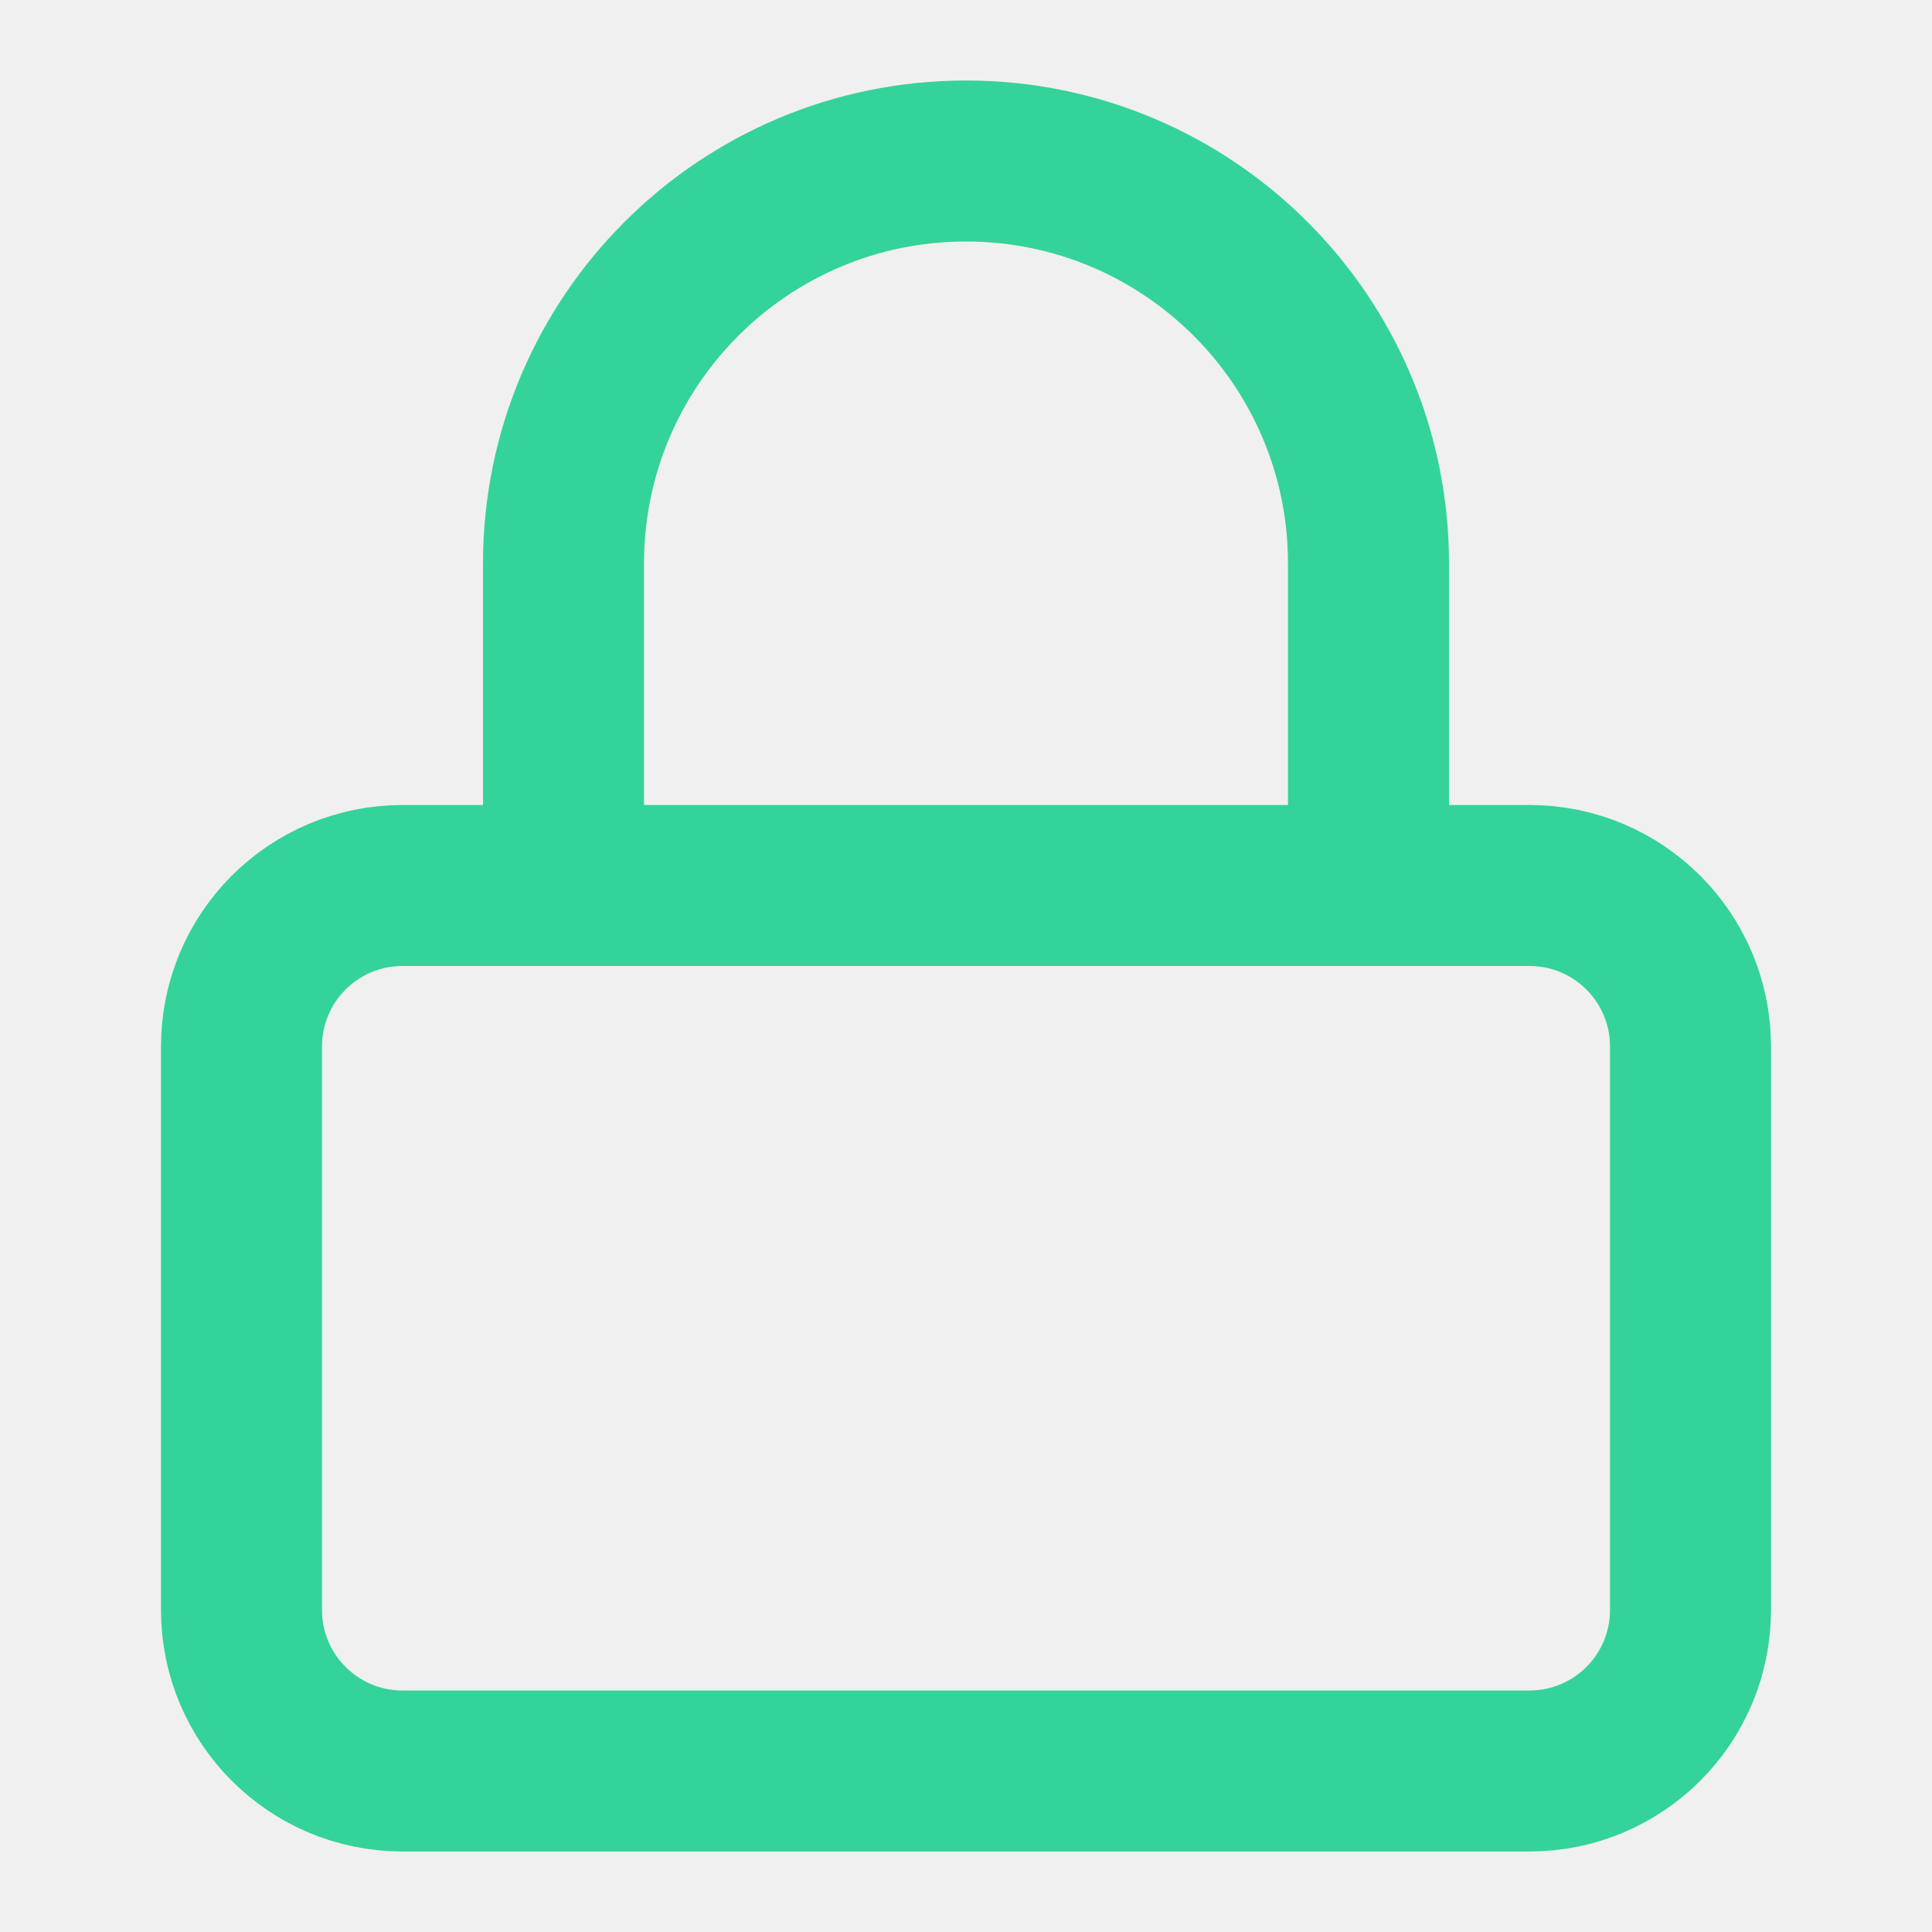
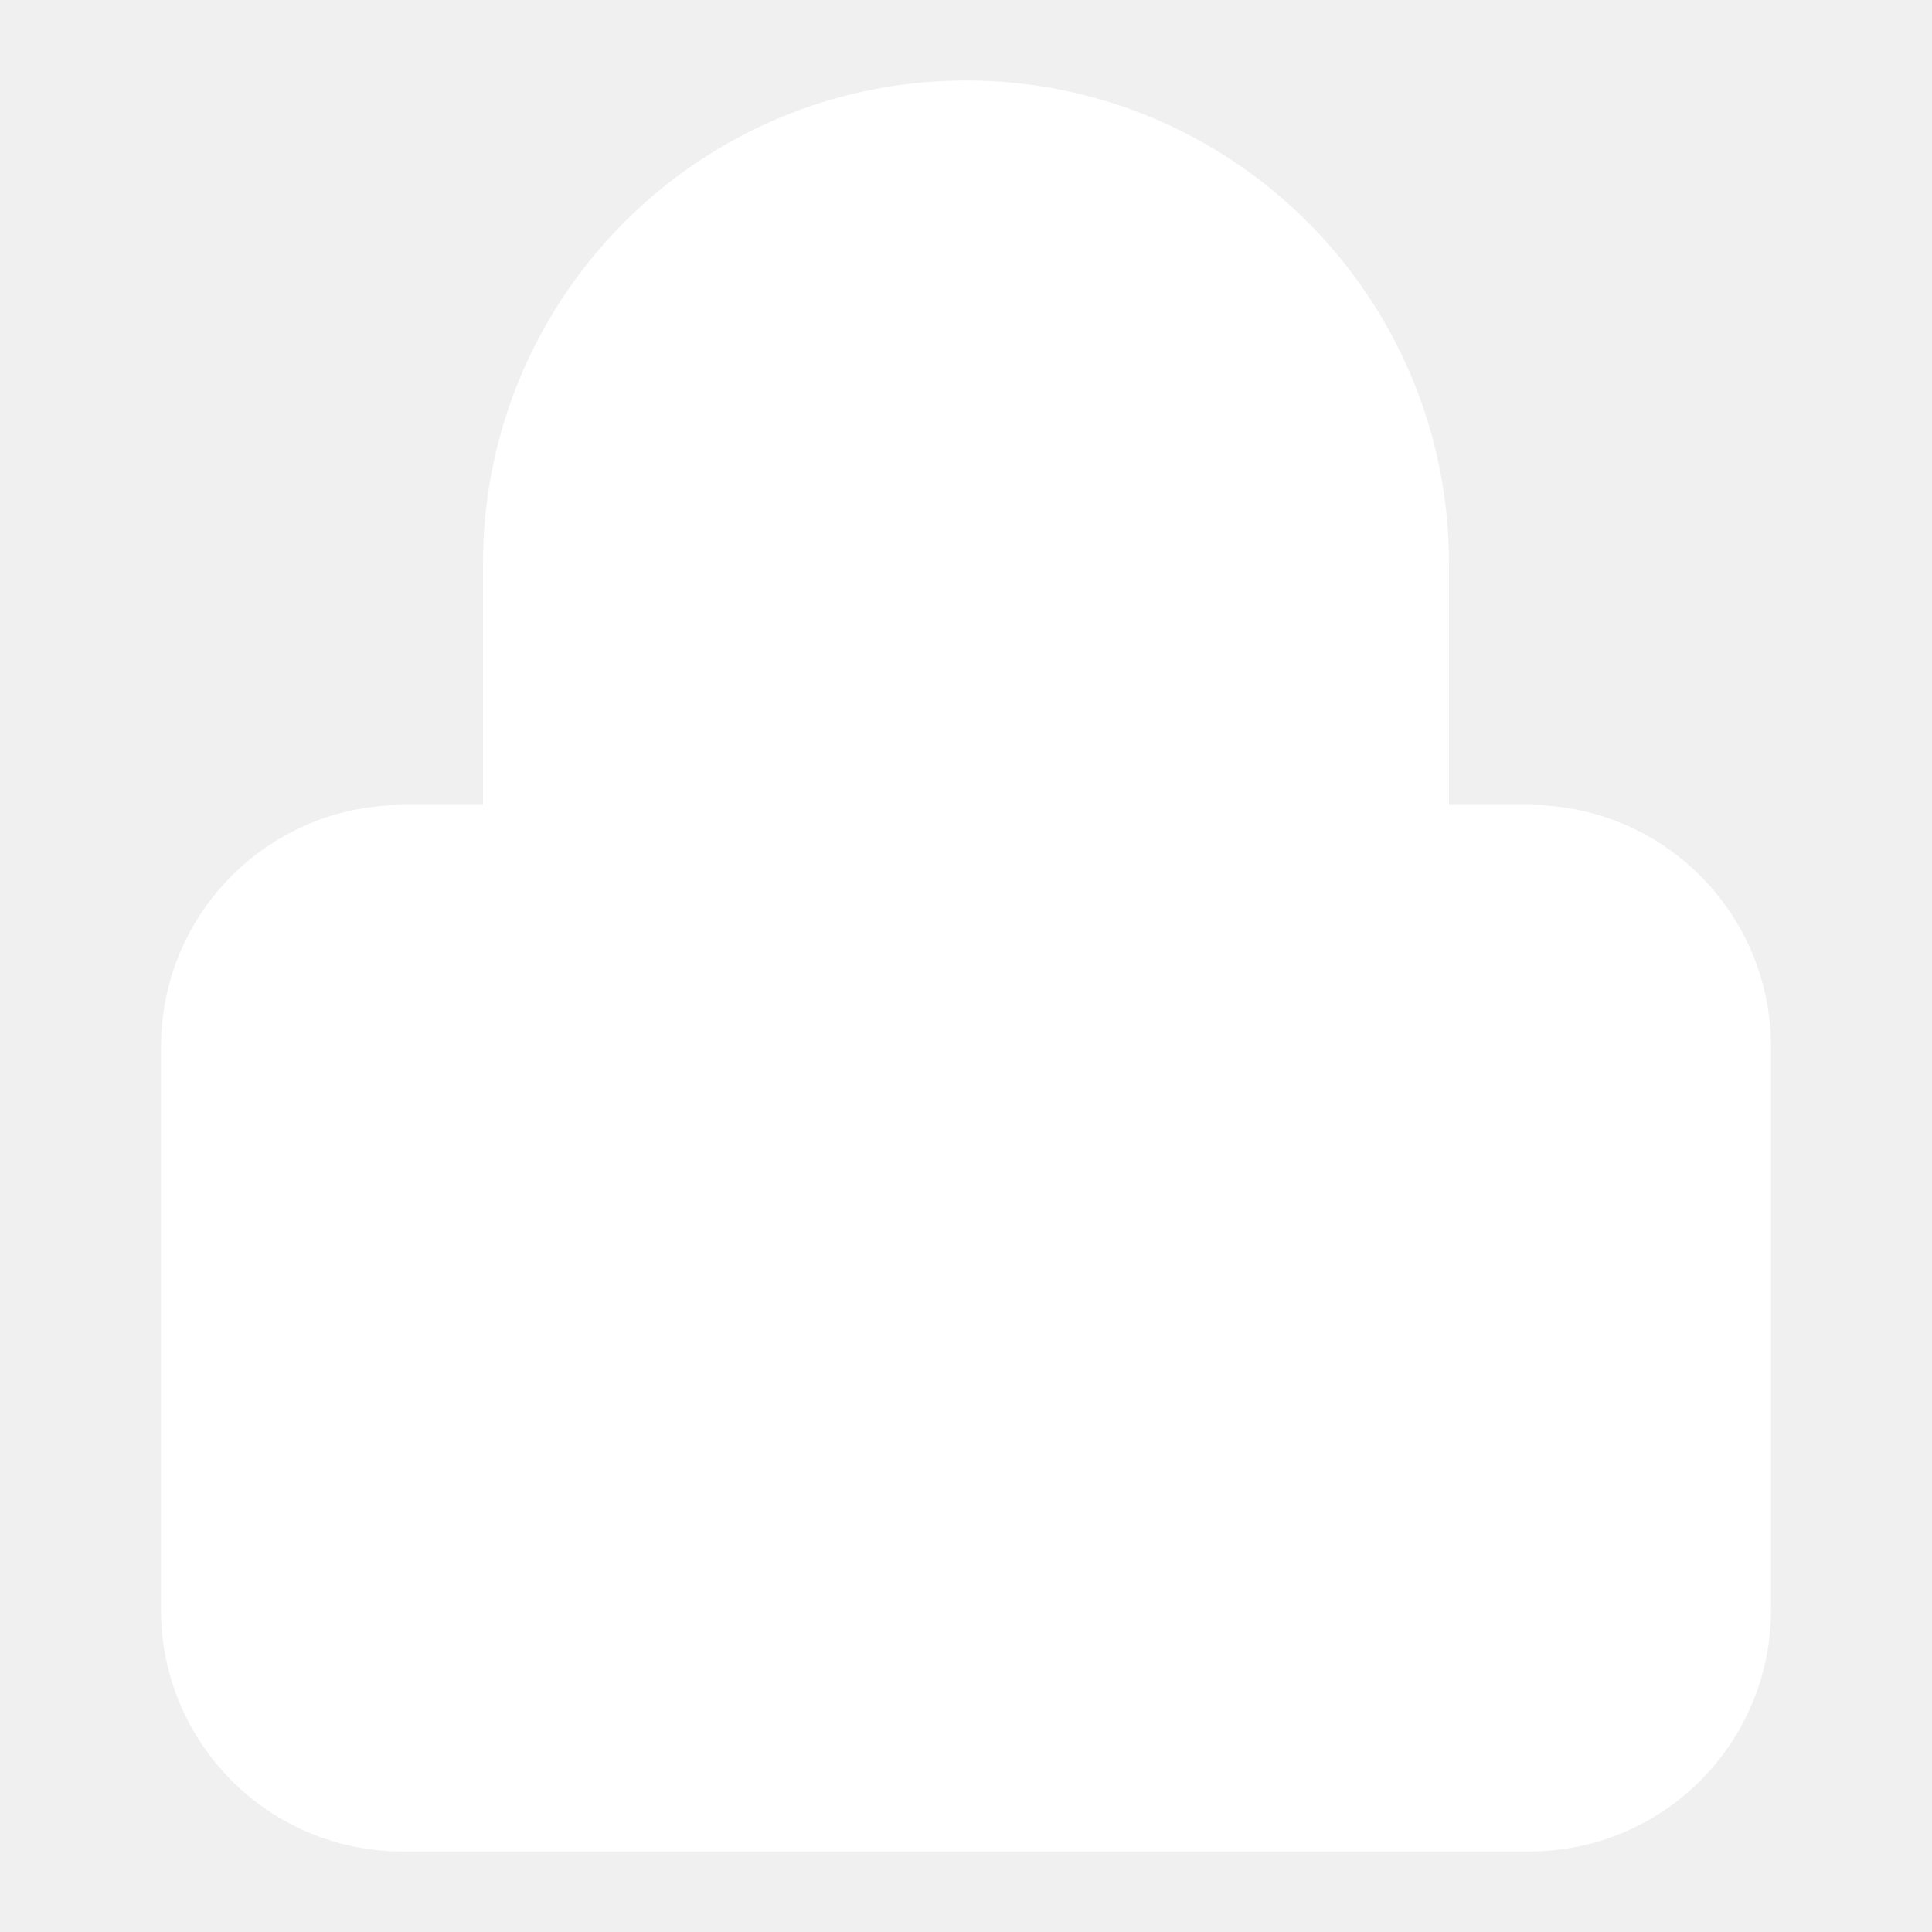
- <svg xmlns="http://www.w3.org/2000/svg" width="24" height="24" viewBox="0 0 24 24" fill="none" stroke="#34d399" stroke-width="2" stroke-linecap="round" stroke-linejoin="round">
+ <svg xmlns="http://www.w3.org/2000/svg" width="24" height="24" viewBox="0 0 24 24" fill="white" stroke="white" stroke-width="2" stroke-linecap="round" stroke-linejoin="round">
  <rect width="18" height="11" x="3" y="11" rx="2" ry="2" />
  <path d="M7 11V7a5 5 0 0 1 10 0v4" />
</svg>
